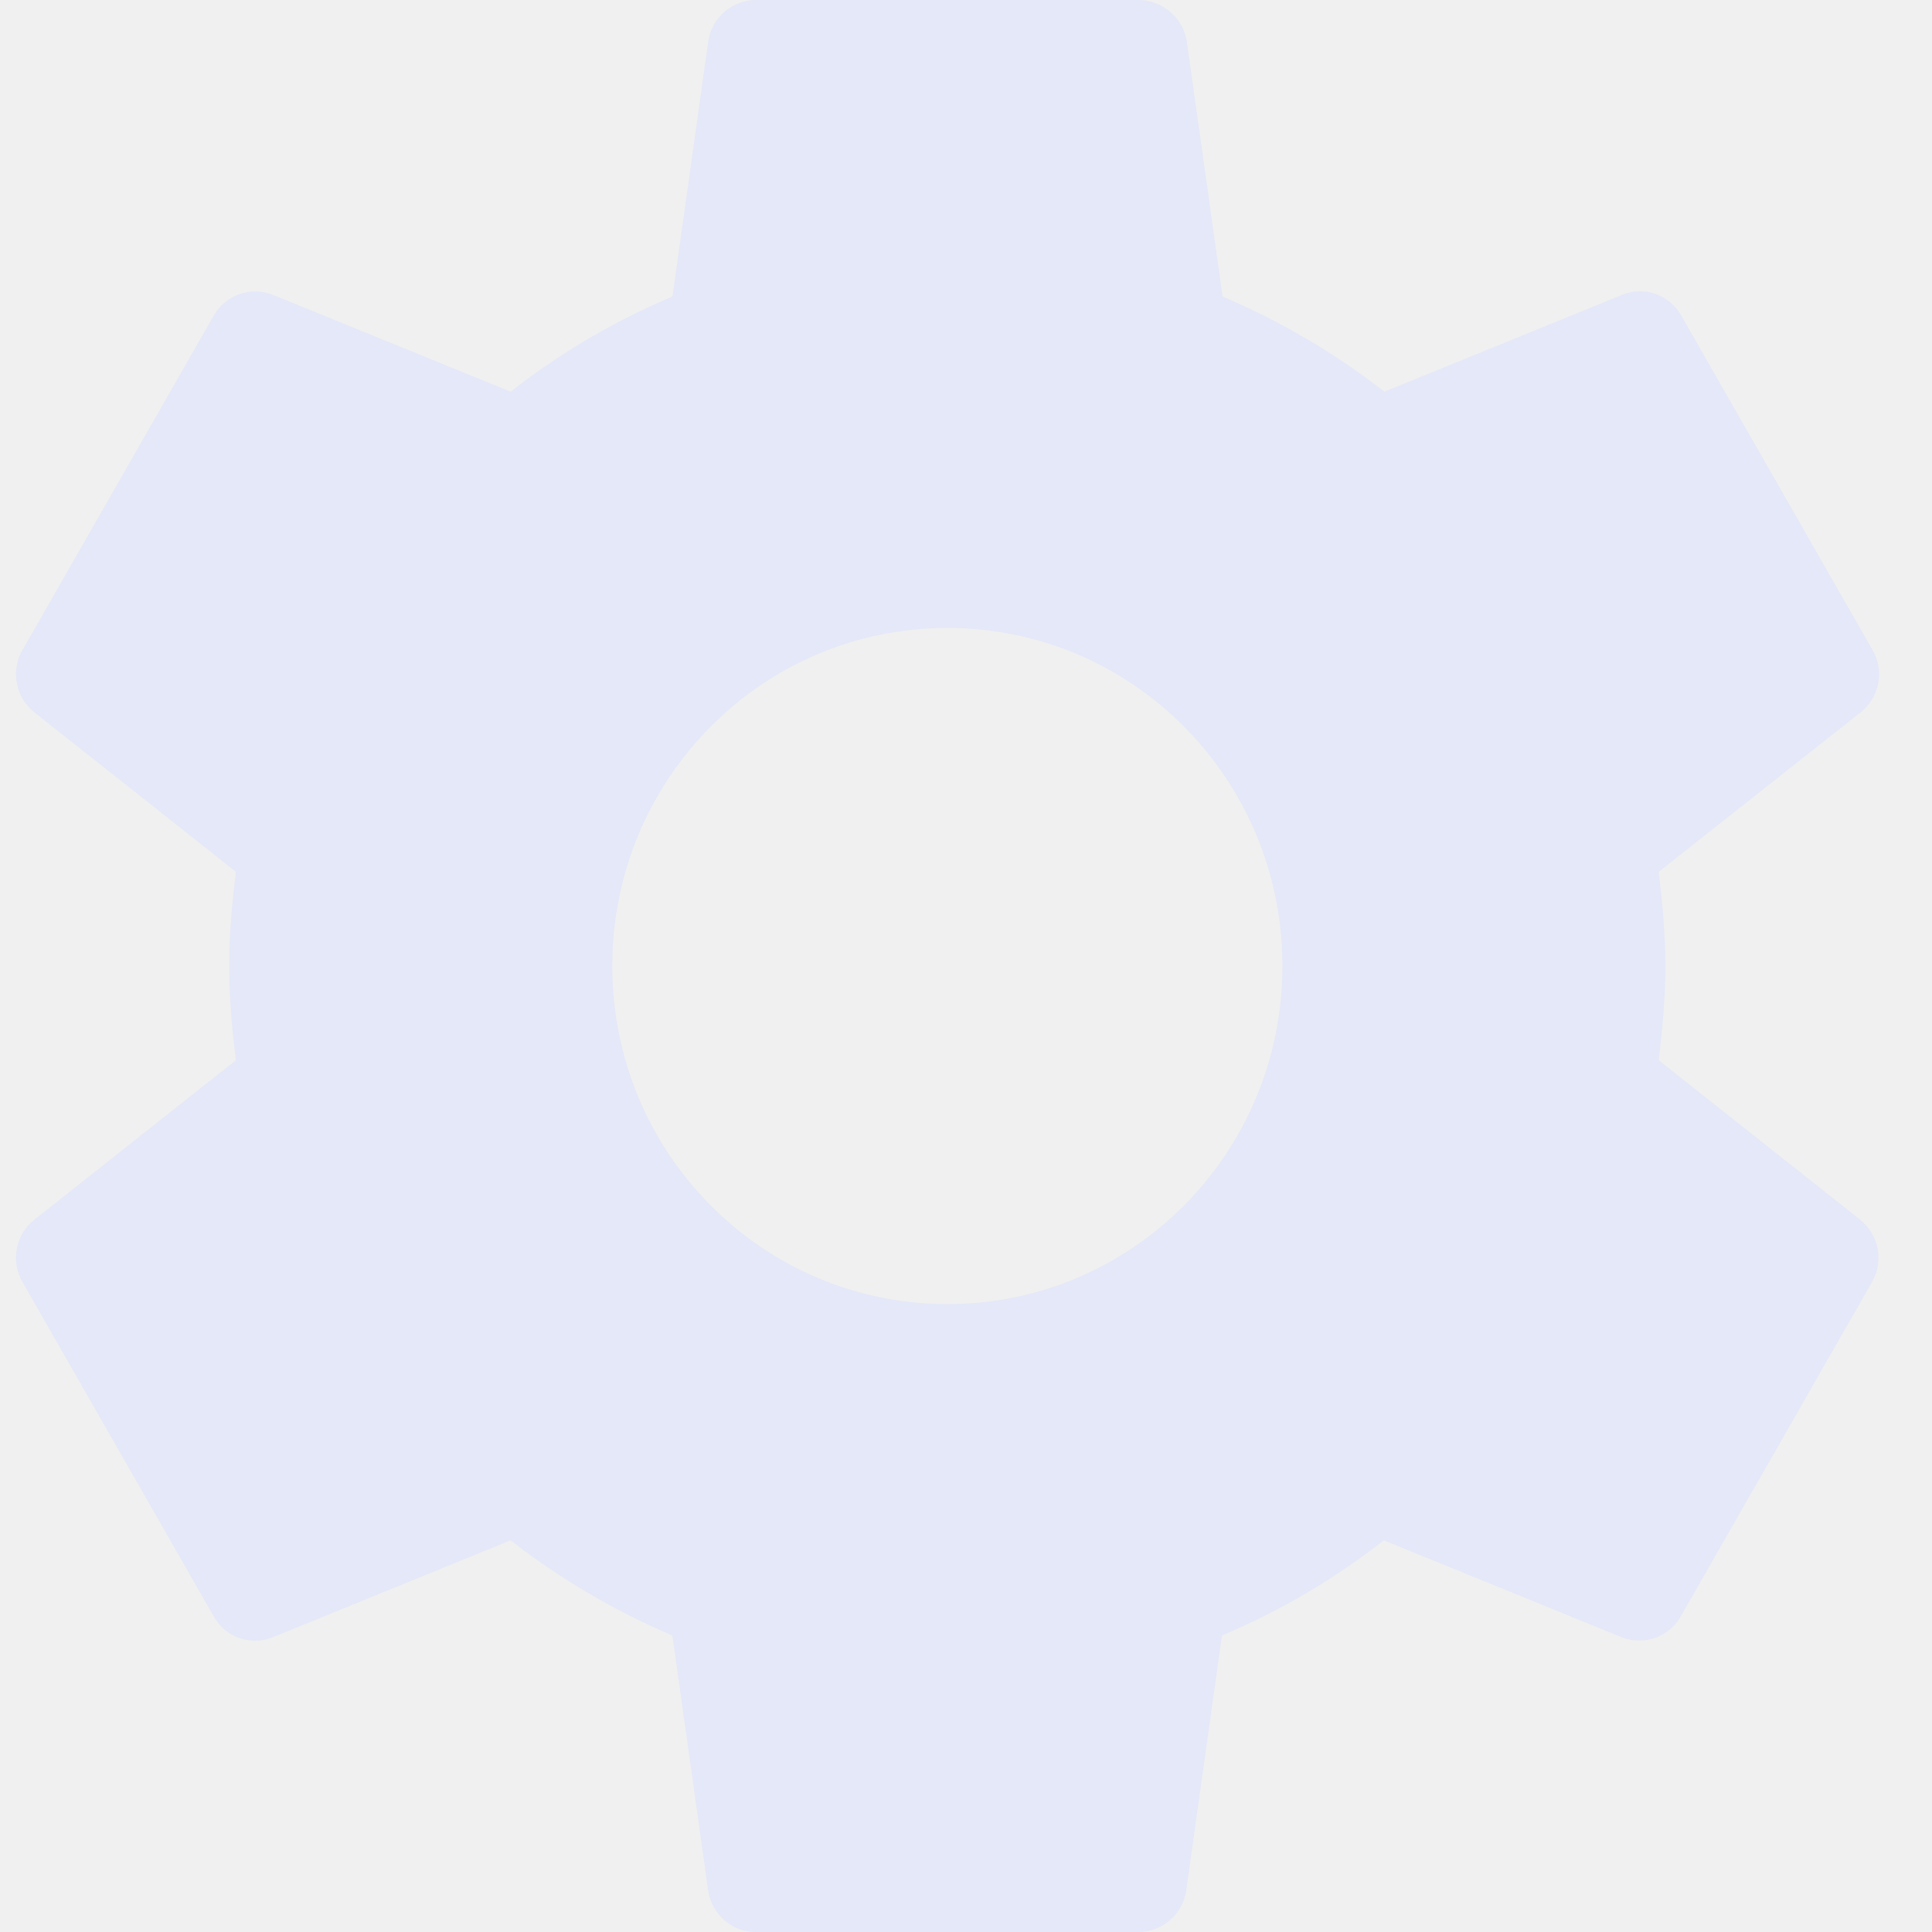
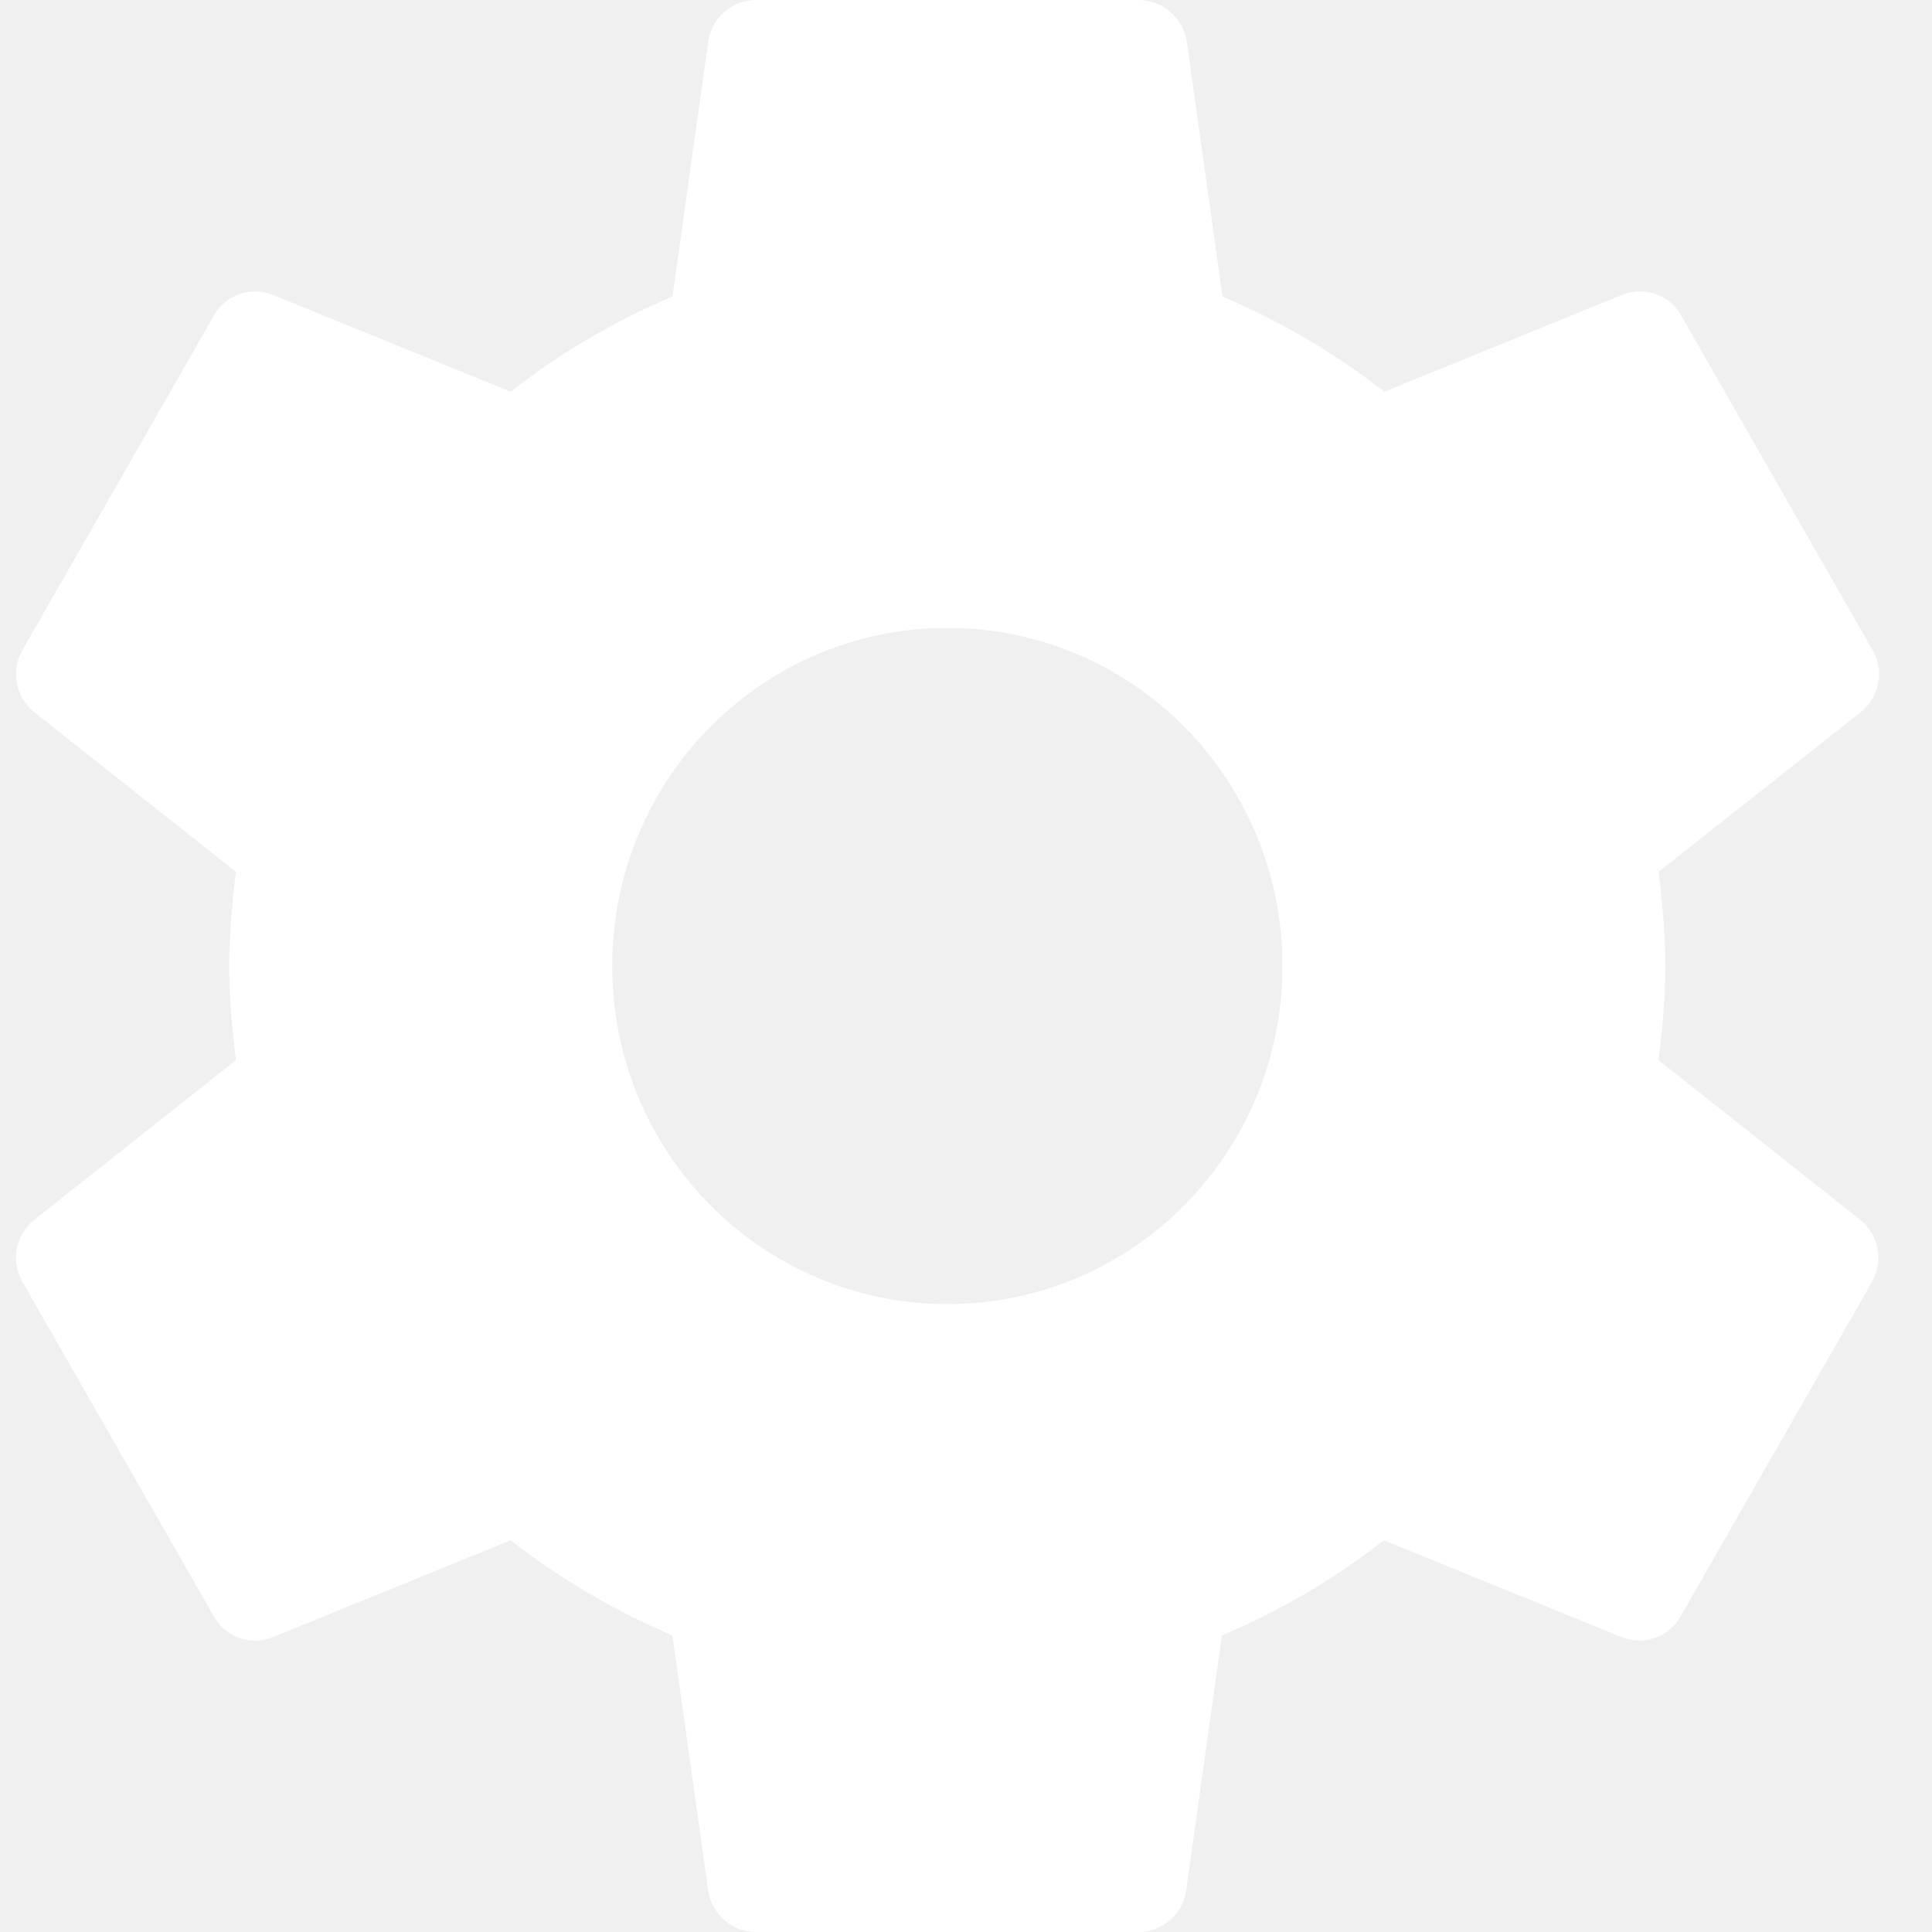
<svg xmlns="http://www.w3.org/2000/svg" width="28" height="28">
-   <path fill="#D7E0FF" d="M26.965 17.682l-2.927-2.317c.055-.448.097-.903.097-1.365 0-.462-.042-.917-.097-1.365l2.934-2.317a.702.702 0 00.167-.896l-2.775-4.851a.683.683 0 00-.847-.301l-3.454 1.407a10.506 10.506 0 00-2.345-1.379l-.52-3.71A.716.716 0 0016.503 0h-5.55a.703.703 0 00-.687.588l-.52 3.71c-.847.357-1.63.819-2.345 1.379L3.947 4.27a.691.691 0 00-.847.301L.325 9.422a.705.705 0 00.167.896l2.927 2.317c-.055.448-.097.903-.097 1.365 0 .462.042.917.097 1.365L.492 17.682a.702.702 0 00-.167.896L3.1 23.429a.683.683 0 00.847.301L7.4 22.323a10.506 10.506 0 002.345 1.379l.52 3.71c.056.329.34.588.687.588h5.55a.703.703 0 00.687-.588l.52-3.71c.847-.357 1.631-.819 2.346-1.379l3.454 1.407c.313.119.673 0 .847-.301l2.775-4.851a.705.705 0 00-.167-.896zM13.73 18.9c-2.685 0-4.857-2.191-4.857-4.9 0-2.709 2.172-4.9 4.857-4.9 2.684 0 4.856 2.191 4.856 4.9 0 2.71-2.172 4.9-4.856 4.9z" opacity=".5" />
+   <path fill="#FFFFFF" d="M26.965 17.682l-2.927-2.317c.055-.448.097-.903.097-1.365 0-.462-.042-.917-.097-1.365l2.934-2.317a.702.702 0 00.167-.896l-2.775-4.851a.683.683 0 00-.847-.301l-3.454 1.407a10.506 10.506 0 00-2.345-1.379l-.52-3.71A.716.716 0 0016.503 0h-5.55a.703.703 0 00-.687.588l-.52 3.71c-.847.357-1.63.819-2.345 1.379L3.947 4.27a.691.691 0 00-.847.301L.325 9.422a.705.705 0 00.167.896l2.927 2.317c-.055.448-.097.903-.097 1.365 0 .462.042.917.097 1.365L.492 17.682a.702.702 0 00-.167.896L3.1 23.429a.683.683 0 00.847.301L7.4 22.323a10.506 10.506 0 002.345 1.379l.52 3.71c.056.329.34.588.687.588h5.55a.703.703 0 00.687-.588l.52-3.71c.847-.357 1.631-.819 2.346-1.379l3.454 1.407c.313.119.673 0 .847-.301l2.775-4.851a.705.705 0 00-.167-.896zM13.73 18.9c-2.685 0-4.857-2.191-4.857-4.9 0-2.709 2.172-4.9 4.857-4.9 2.684 0 4.856 2.191 4.856 4.9 0 2.71-2.172 4.9-4.856 4.9z" opacity="1" />
</svg>
